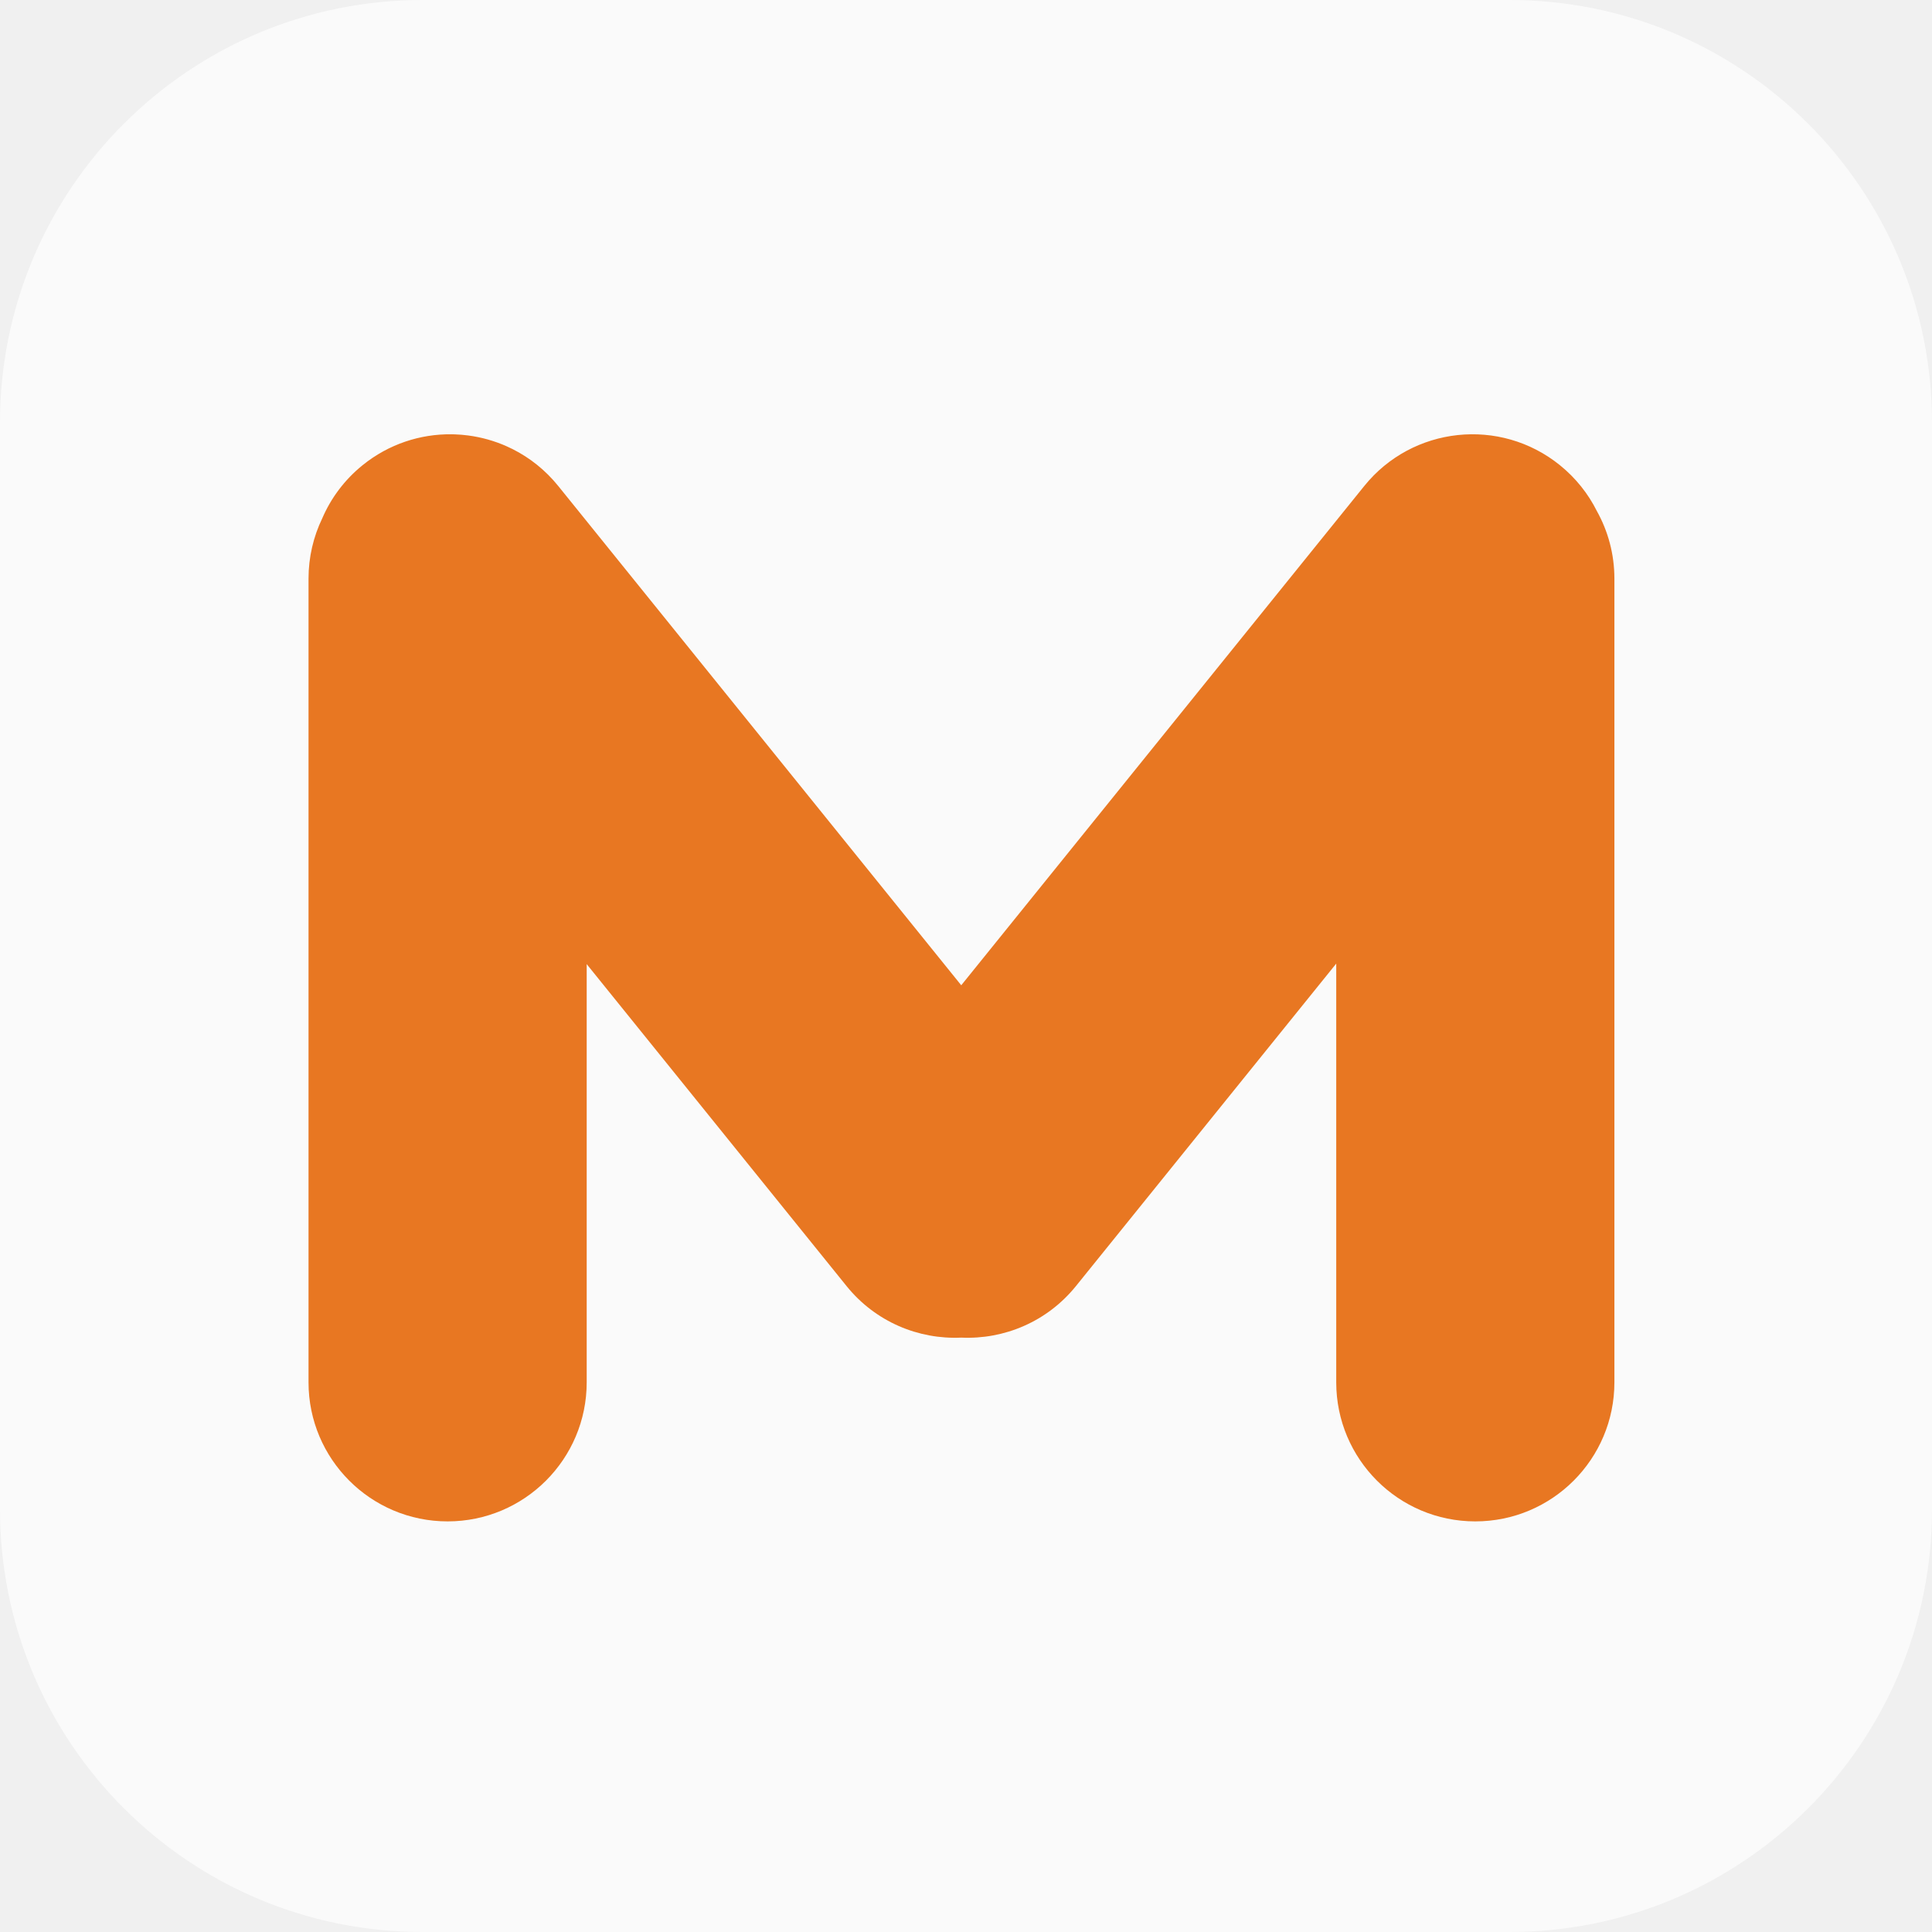
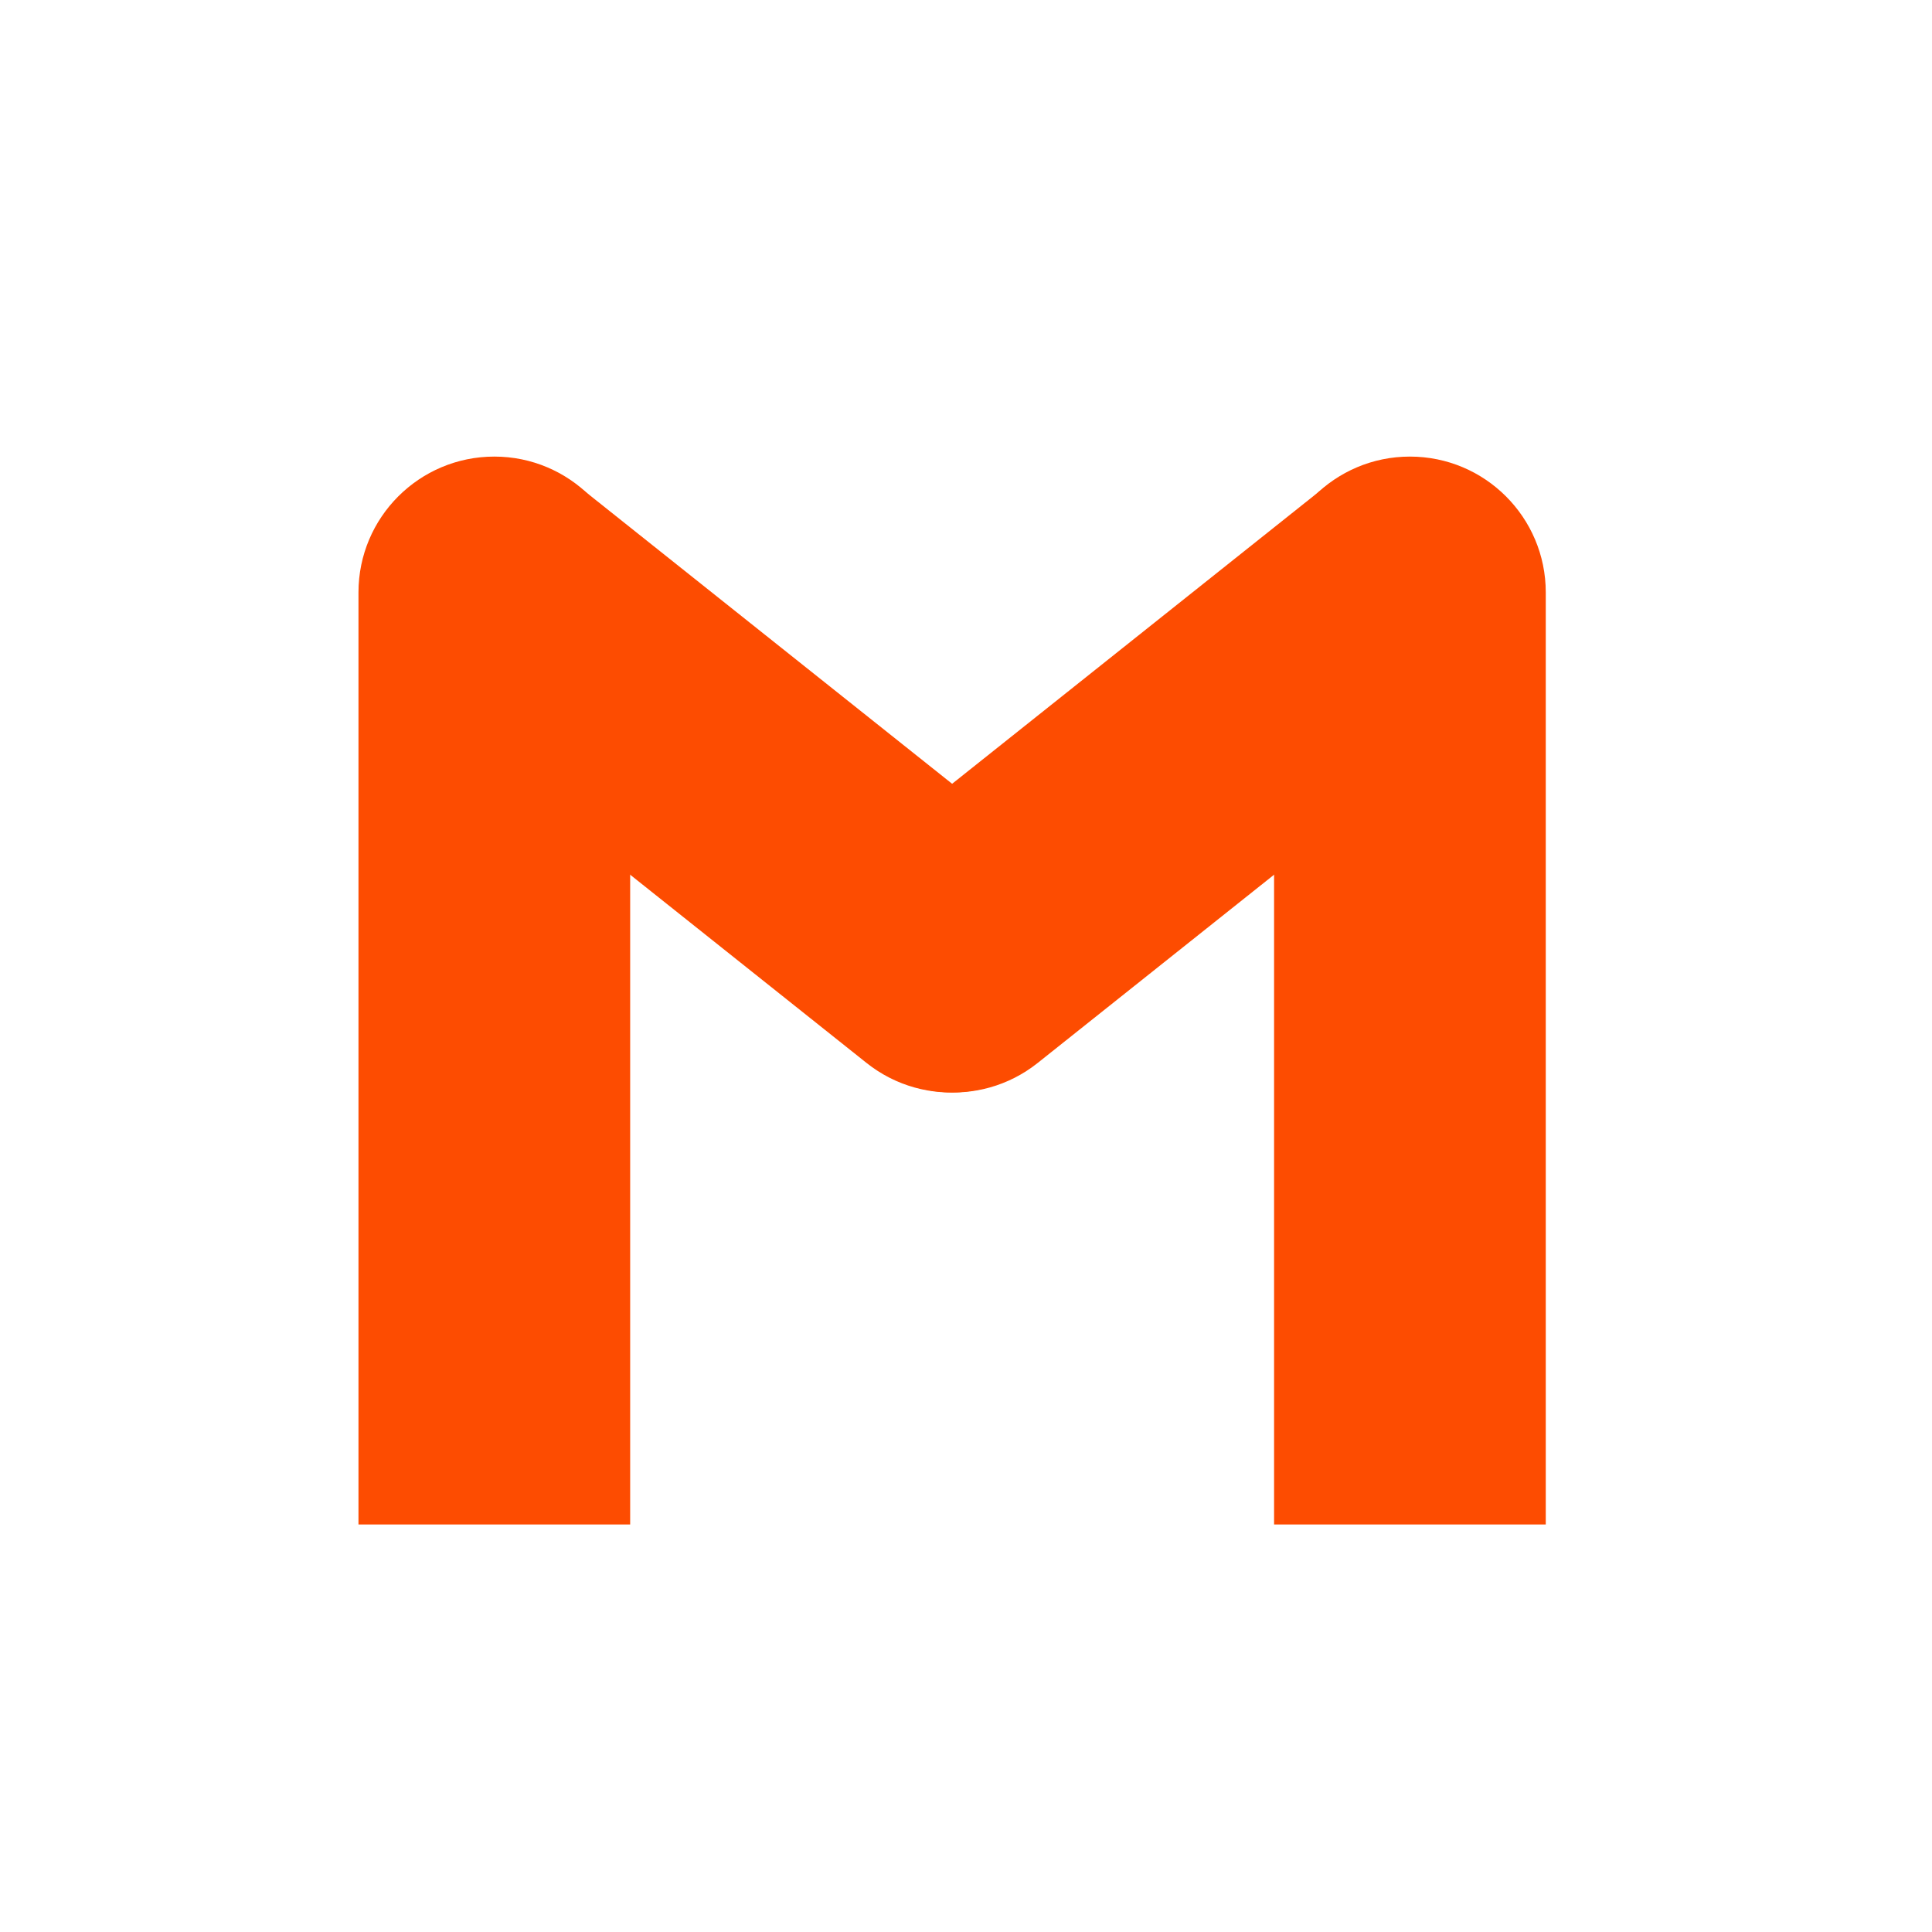
- <svg xmlns="http://www.w3.org/2000/svg" viewBox="0 0 32 32" fill="none">
-   <rect width="32" height="32" rx="7" fill="#fafafa" />
-   <svg x="5" y="5" width="22" height="22" viewBox="0 0 140 120" preserveAspectRatio="xMidYMid meet">
-     <path d="M15.767 3.956C15.884 3.957 16.001 3.96 16.118 3.964C16.353 3.972 16.587 3.985 16.821 4.005C17.055 4.024 17.288 4.049 17.52 4.08C18.915 4.262 20.285 4.644 21.583 5.221C21.799 5.318 22.014 5.419 22.227 5.526C24.029 6.435 25.673 7.735 27.023 9.408L69.499 62.031L111.977 9.408C117.062 3.108 126.292 2.123 132.592 7.208C134.275 8.567 135.579 10.222 136.489 12.038C137.669 14.15 138.343 16.584 138.343 19.175V103.879C138.343 111.975 131.779 118.539 123.683 118.539C115.586 118.539 109.024 111.975 109.023 103.879V59.747L81.591 93.734C78.542 97.511 74.005 99.376 69.502 99.17C64.998 99.377 60.459 97.512 57.409 93.734L30.021 59.803V103.879C30.021 111.975 23.458 118.539 15.361 118.539C7.265 118.539 0.701 111.975 0.701 103.879V19.175C0.701 16.893 1.222 14.732 2.152 12.806C3.064 10.689 4.489 8.756 6.407 7.208C9.164 4.983 12.481 3.92 15.767 3.956Z" fill="#e87722" />
-   </svg>
+ <svg xmlns="http://www.w3.org/2000/svg" width="512" height="512" viewBox="0 0 512 512" fill="none">
+   <rect width="512" height="512" fill="white" />
+   <path d="M95 157C95 137.118 111.118 121 131 121V121C150.882 121 167 137.118 167 157V404H95V157Z" fill="#FD4C01" />
+   <path d="M274.483 225.358C290.036 237.743 292.604 260.392 280.219 275.945V275.945C267.833 291.499 245.185 294.067 229.631 281.682L109.161 185.749C93.608 173.364 91.04 150.715 103.425 135.162V135.162C115.811 119.609 138.459 117.04 154.013 129.426L274.483 225.358Z" fill="#FD4C01" />
+   <path d="M409.645 157C409.645 137.118 393.527 121 373.645 121V121C353.762 121 337.645 137.118 337.645 157V404H409.645V157Z" fill="#FD4C01" />
+   <path d="M230.162 225.358C214.608 237.743 212.04 260.392 224.426 275.945V275.945C236.811 291.499 259.46 294.067 275.013 281.682L395.483 185.749C411.037 173.364 413.605 150.715 401.219 135.162V135.162C388.834 119.609 366.185 117.04 350.632 129.426L230.162 225.358Z" fill="#FD4C01" />
</svg>
